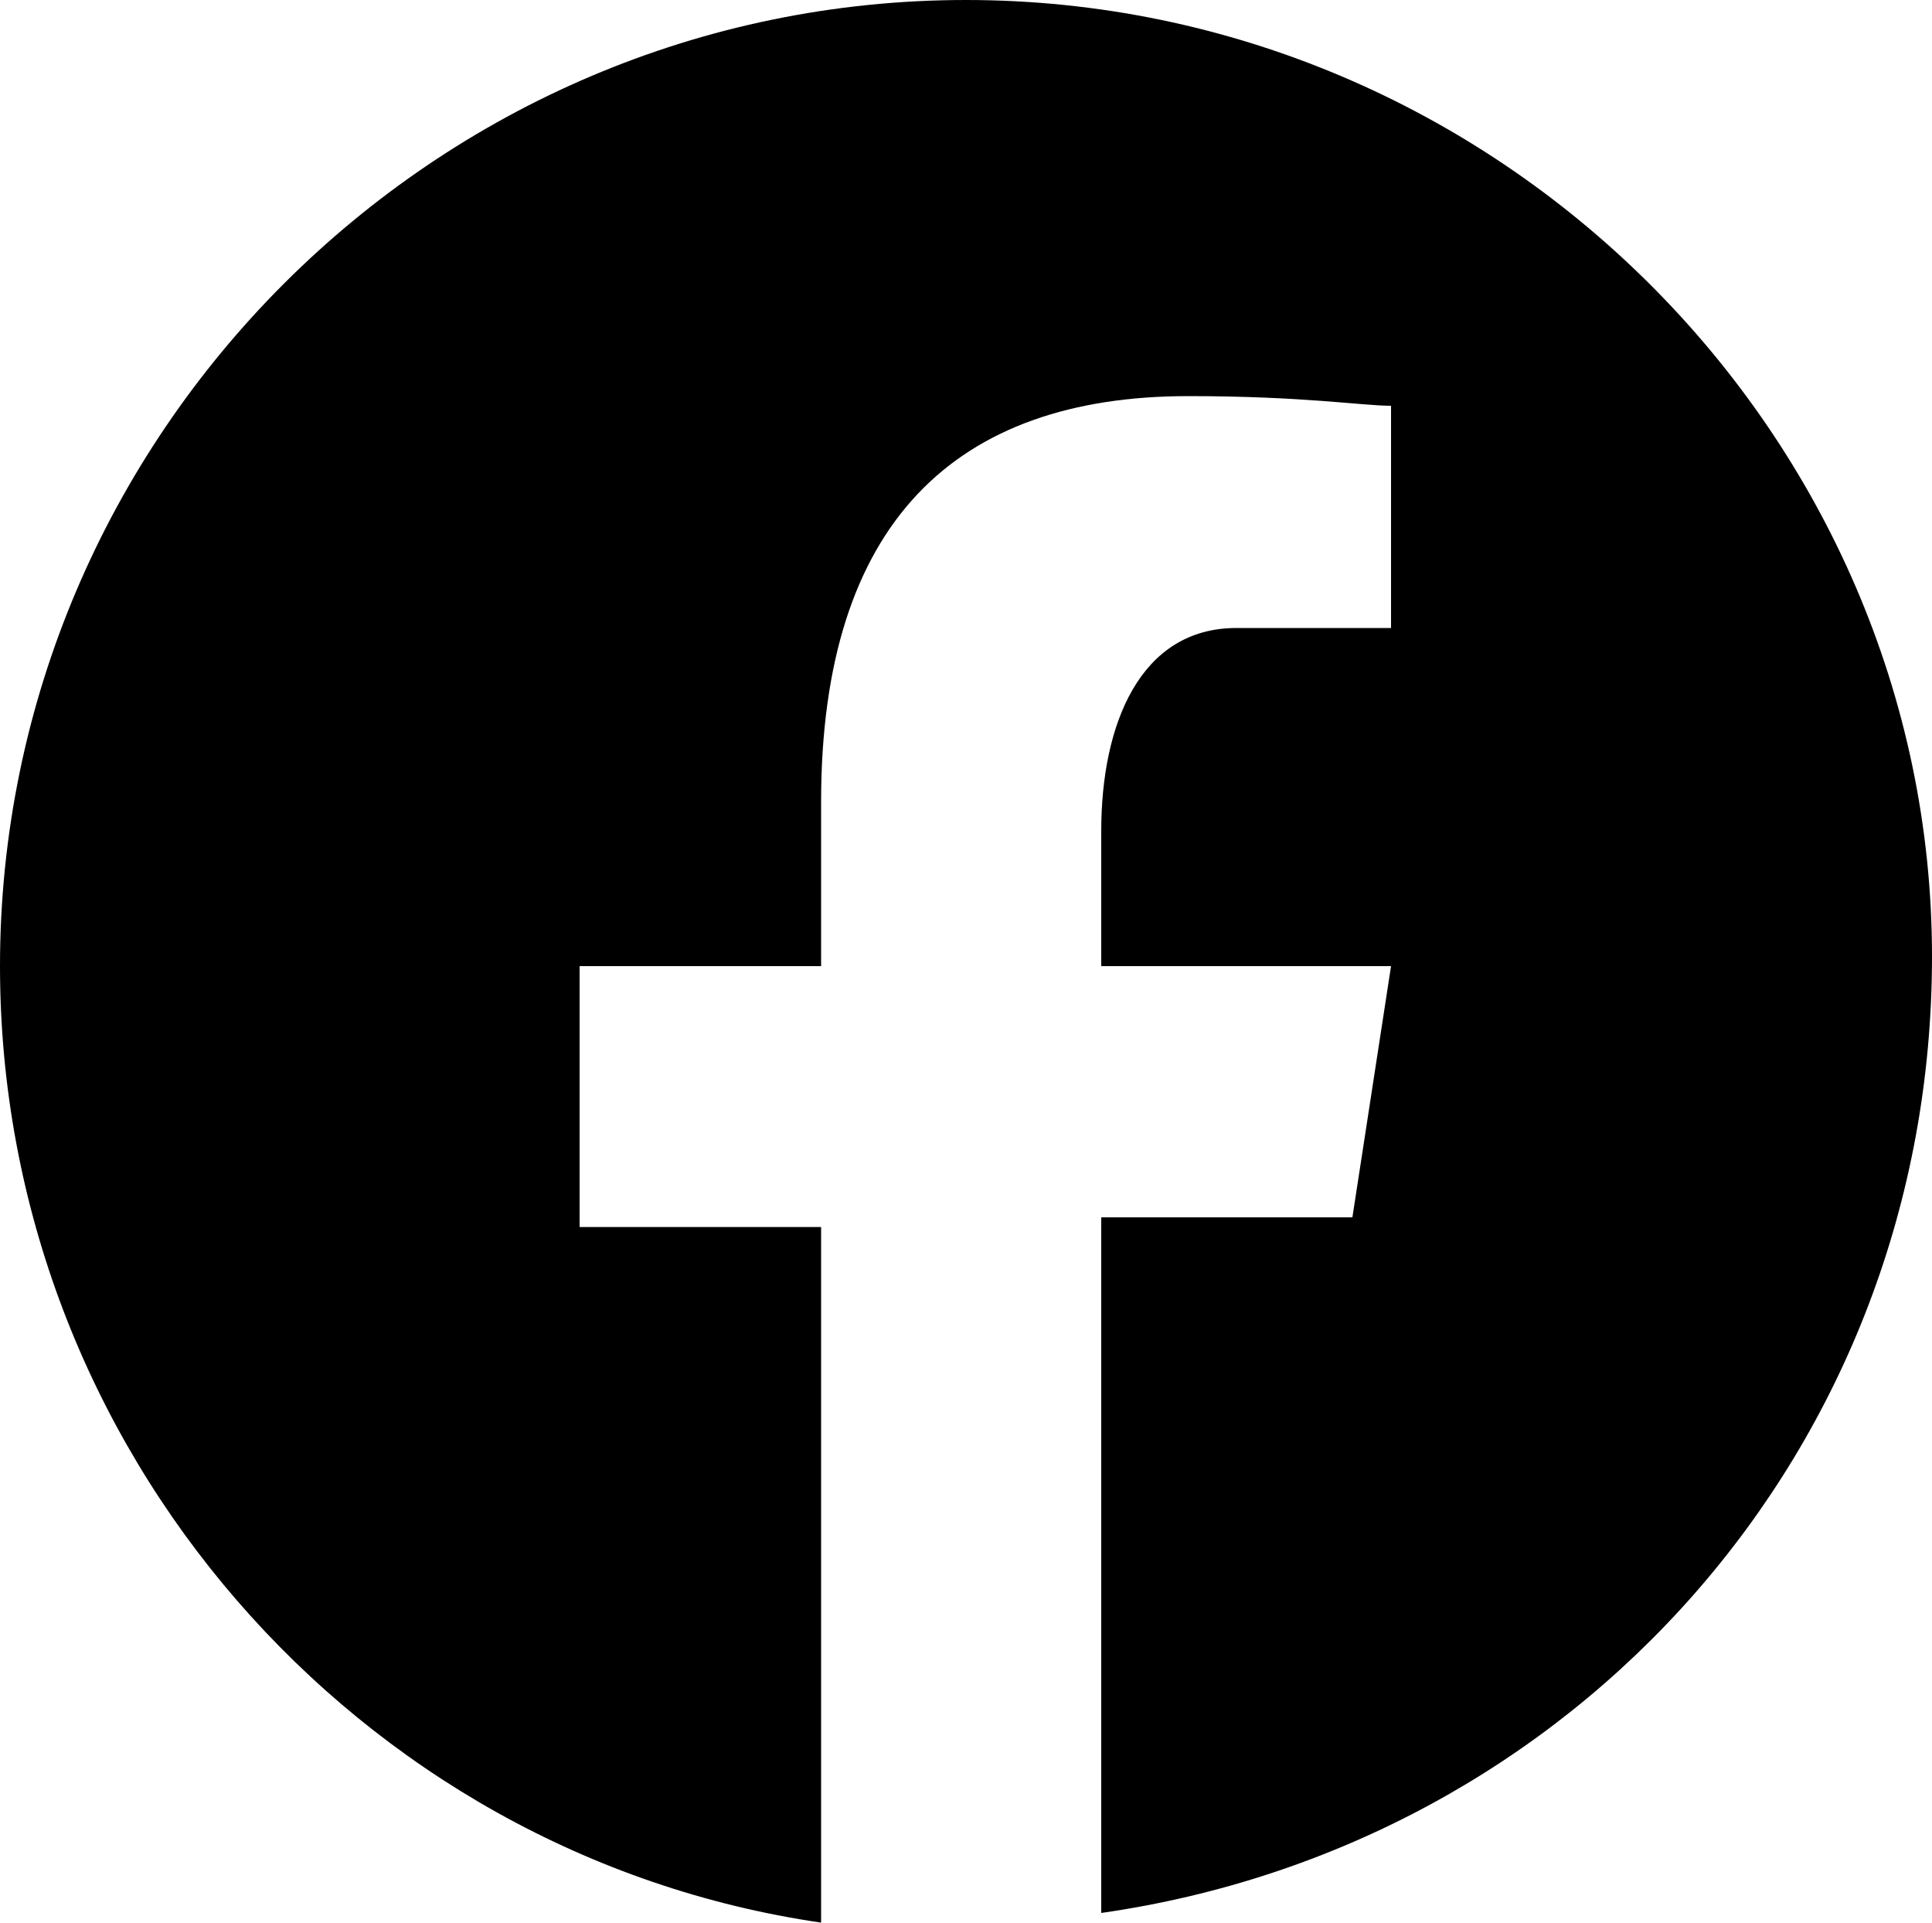
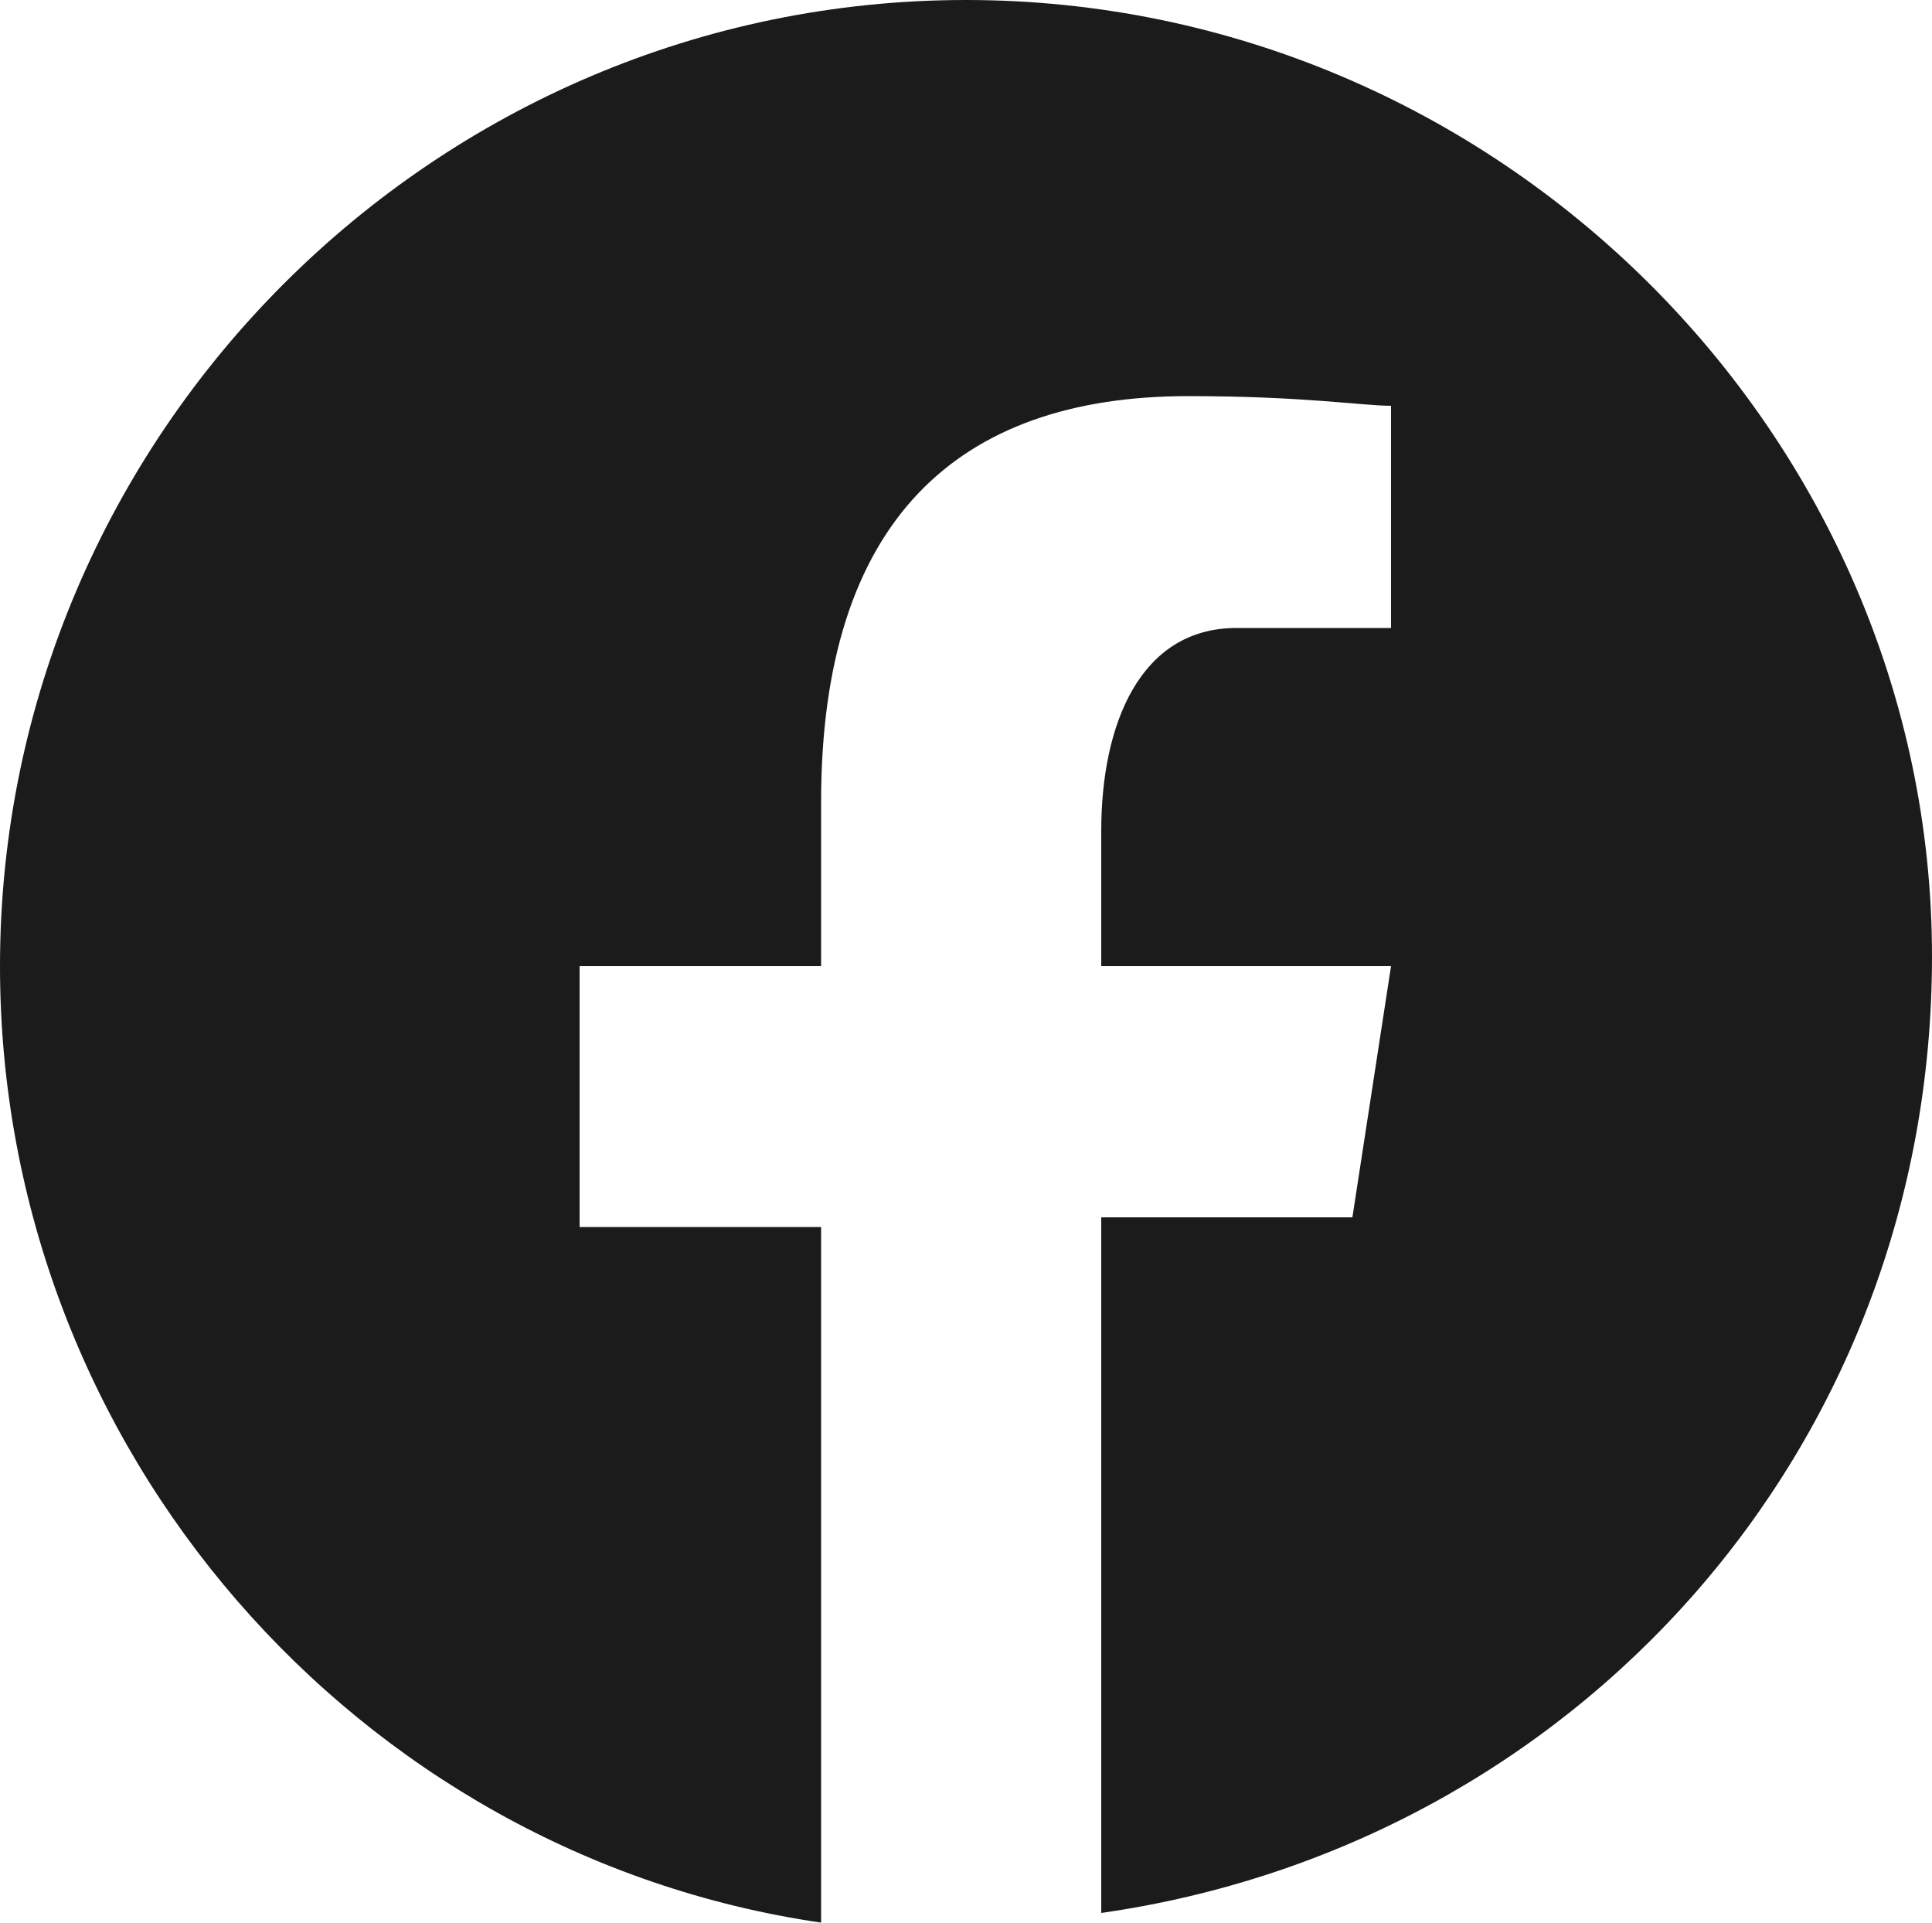
<svg xmlns="http://www.w3.org/2000/svg" version="1.1" id="Layer_1" x="0px" y="0px" viewBox="0 0 20 19.9" style="enable-background:new 0 0 20 19.9;" xml:space="preserve">
  <style type="text/css">
- 	.st0{fill:#000000;}
+ 	.st0{fill:#1b1b1b;}
</style>
  <path class="st0" d="M10,0C4.5,0,0,4.5,0,10c0,5,3.7,9.2,8.5,9.9v-7.2H6V10h2.5V8.3c0-2.9,1.4-4.2,3.8-4.2c1.2,0,1.8,0.1,2.1,0.1  v2.3h-1.6c-1,0-1.4,1-1.4,2.1V10h3L14,12.6h-2.6v7.2C16.3,19.1,20,15,20,9.9C20,4.5,15.5,0,10,0z" />
</svg>
